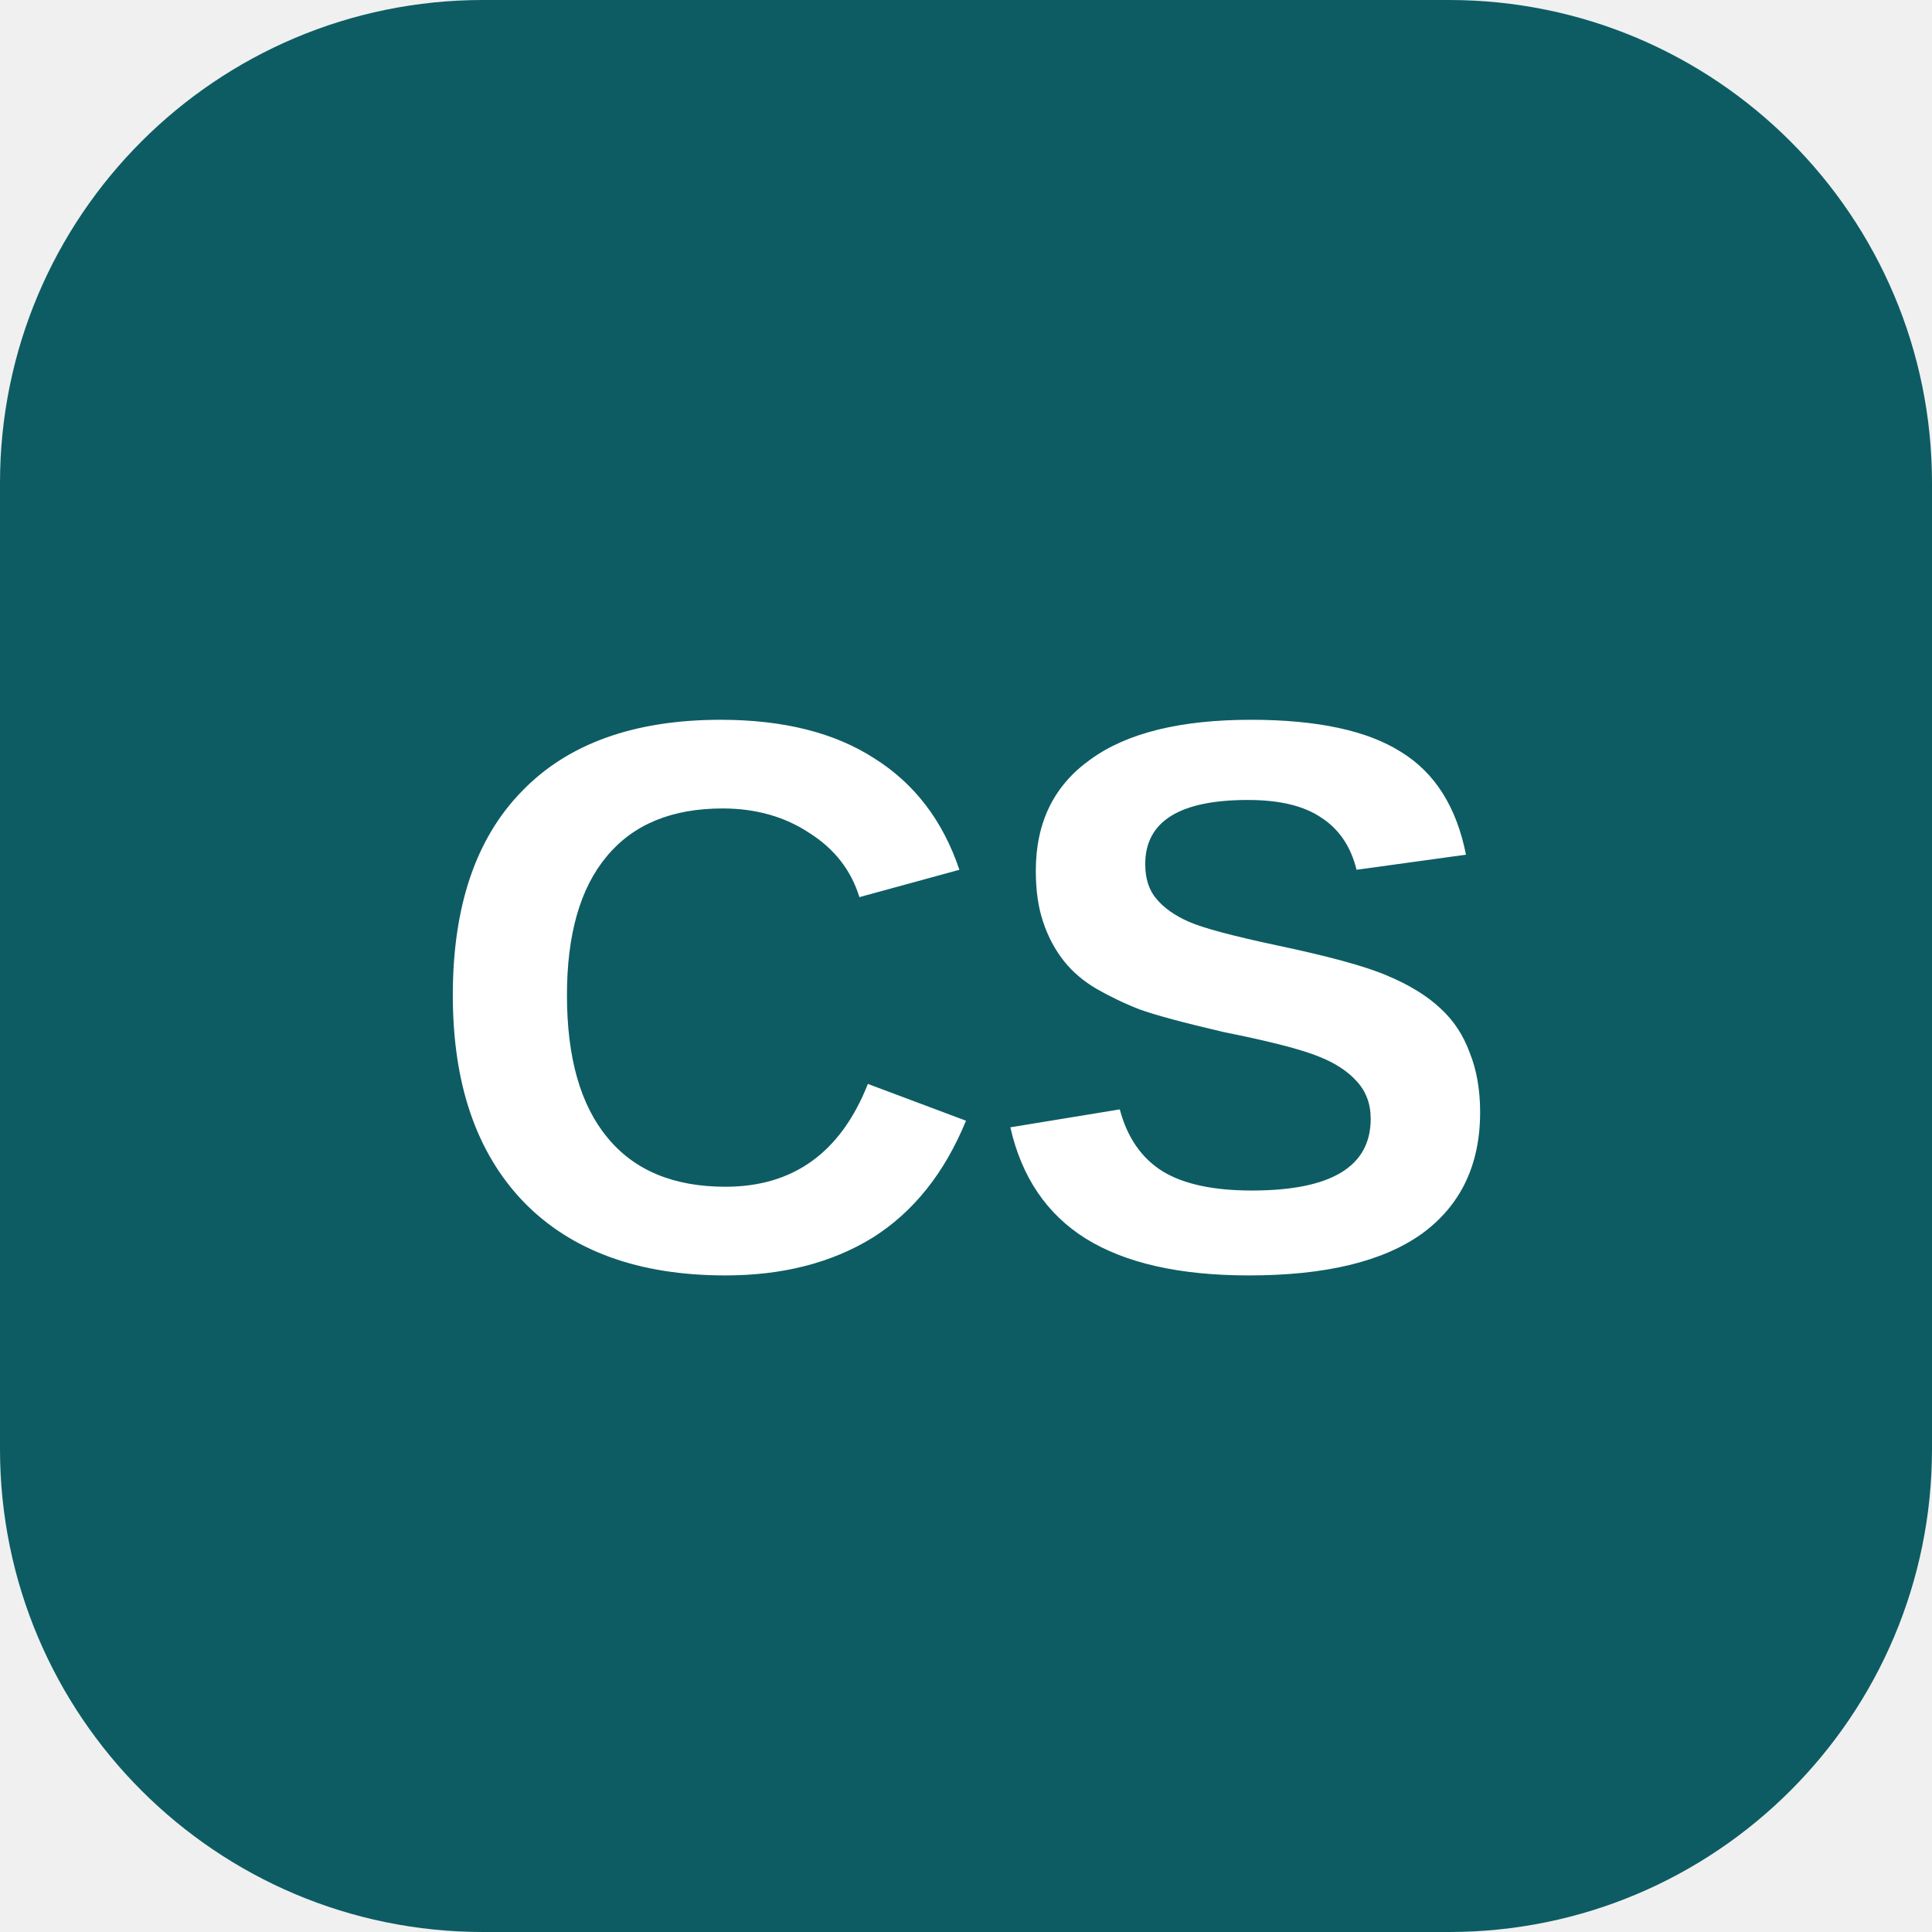
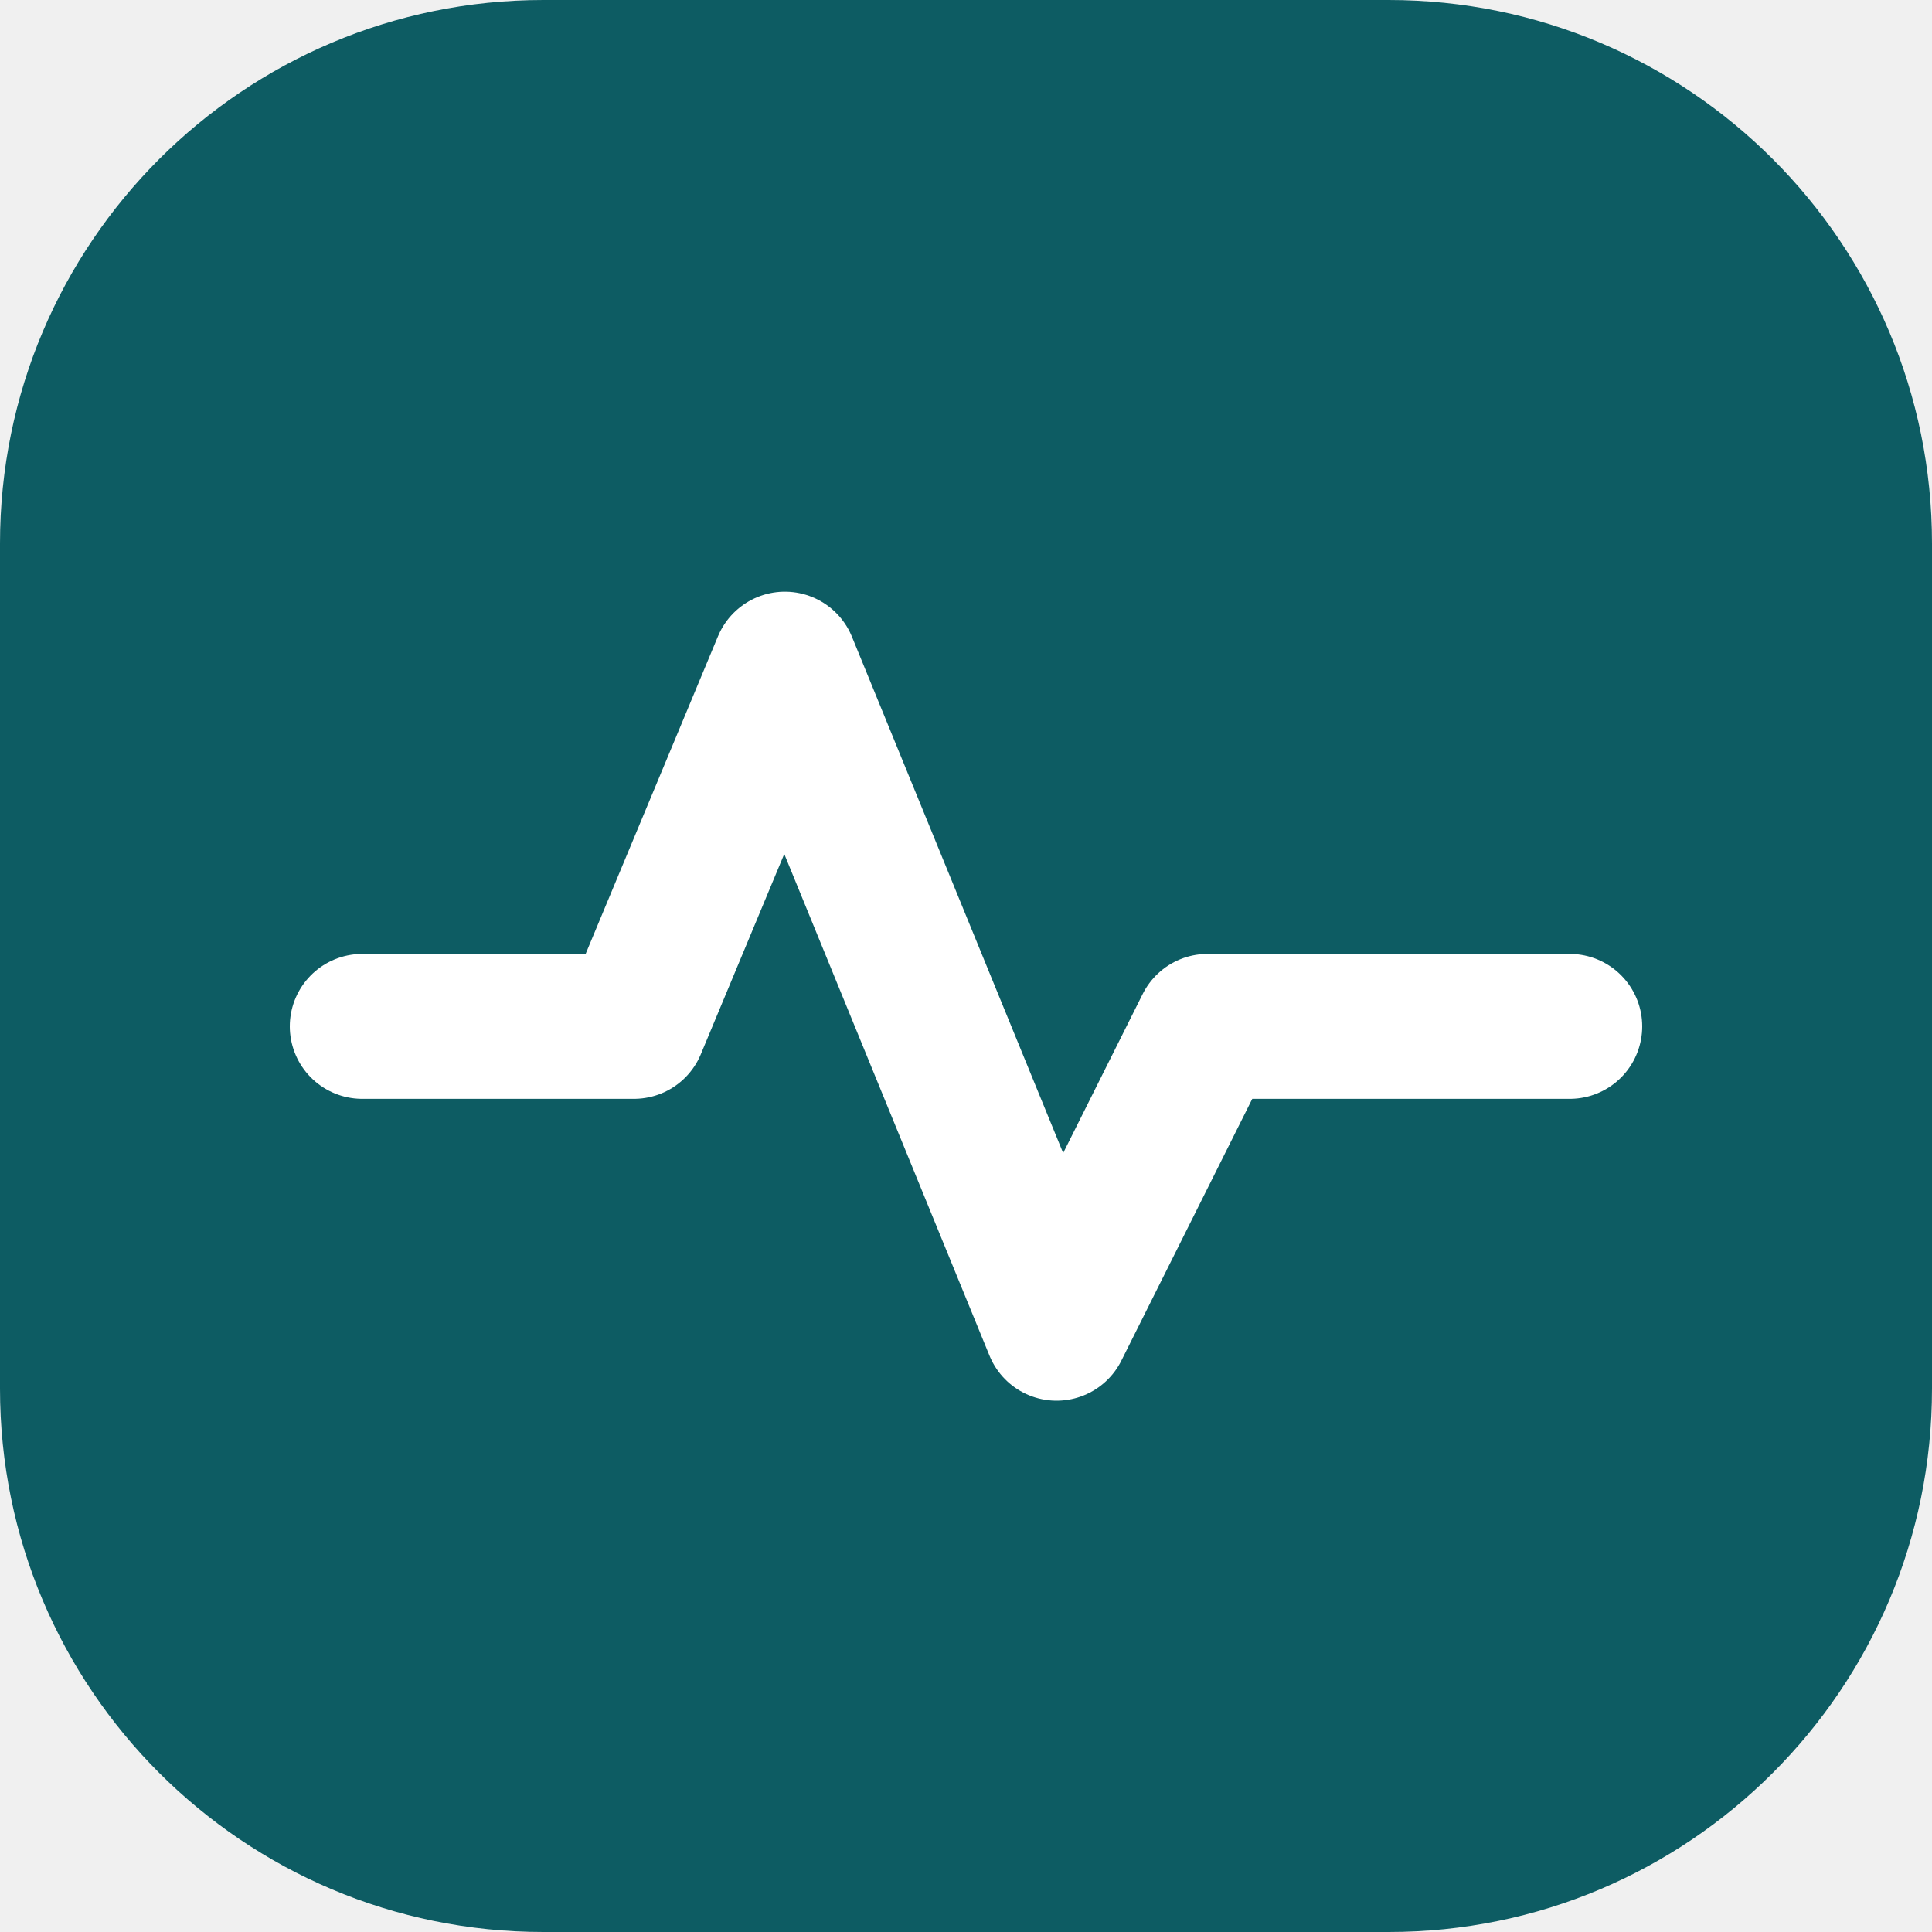
<svg xmlns="http://www.w3.org/2000/svg" viewBox="0 0 32 32">
-   <rect width="32" height="32" rx="8" fill="#0d5c63" />
-   <text x="16" y="21" font-family="Arial,sans-serif" font-size="13" font-weight="700" fill="#fff" text-anchor="middle">CS</text>
+   <rect width="32" height="32" rx="9" fill="#0d5c63" />
+   <path d="M6 17h4.5l2.5-6 4.5 11 2.5-5H26" fill="none" stroke="#fff" stroke-width="2.4" stroke-linecap="round" stroke-linejoin="round" />
</svg>
